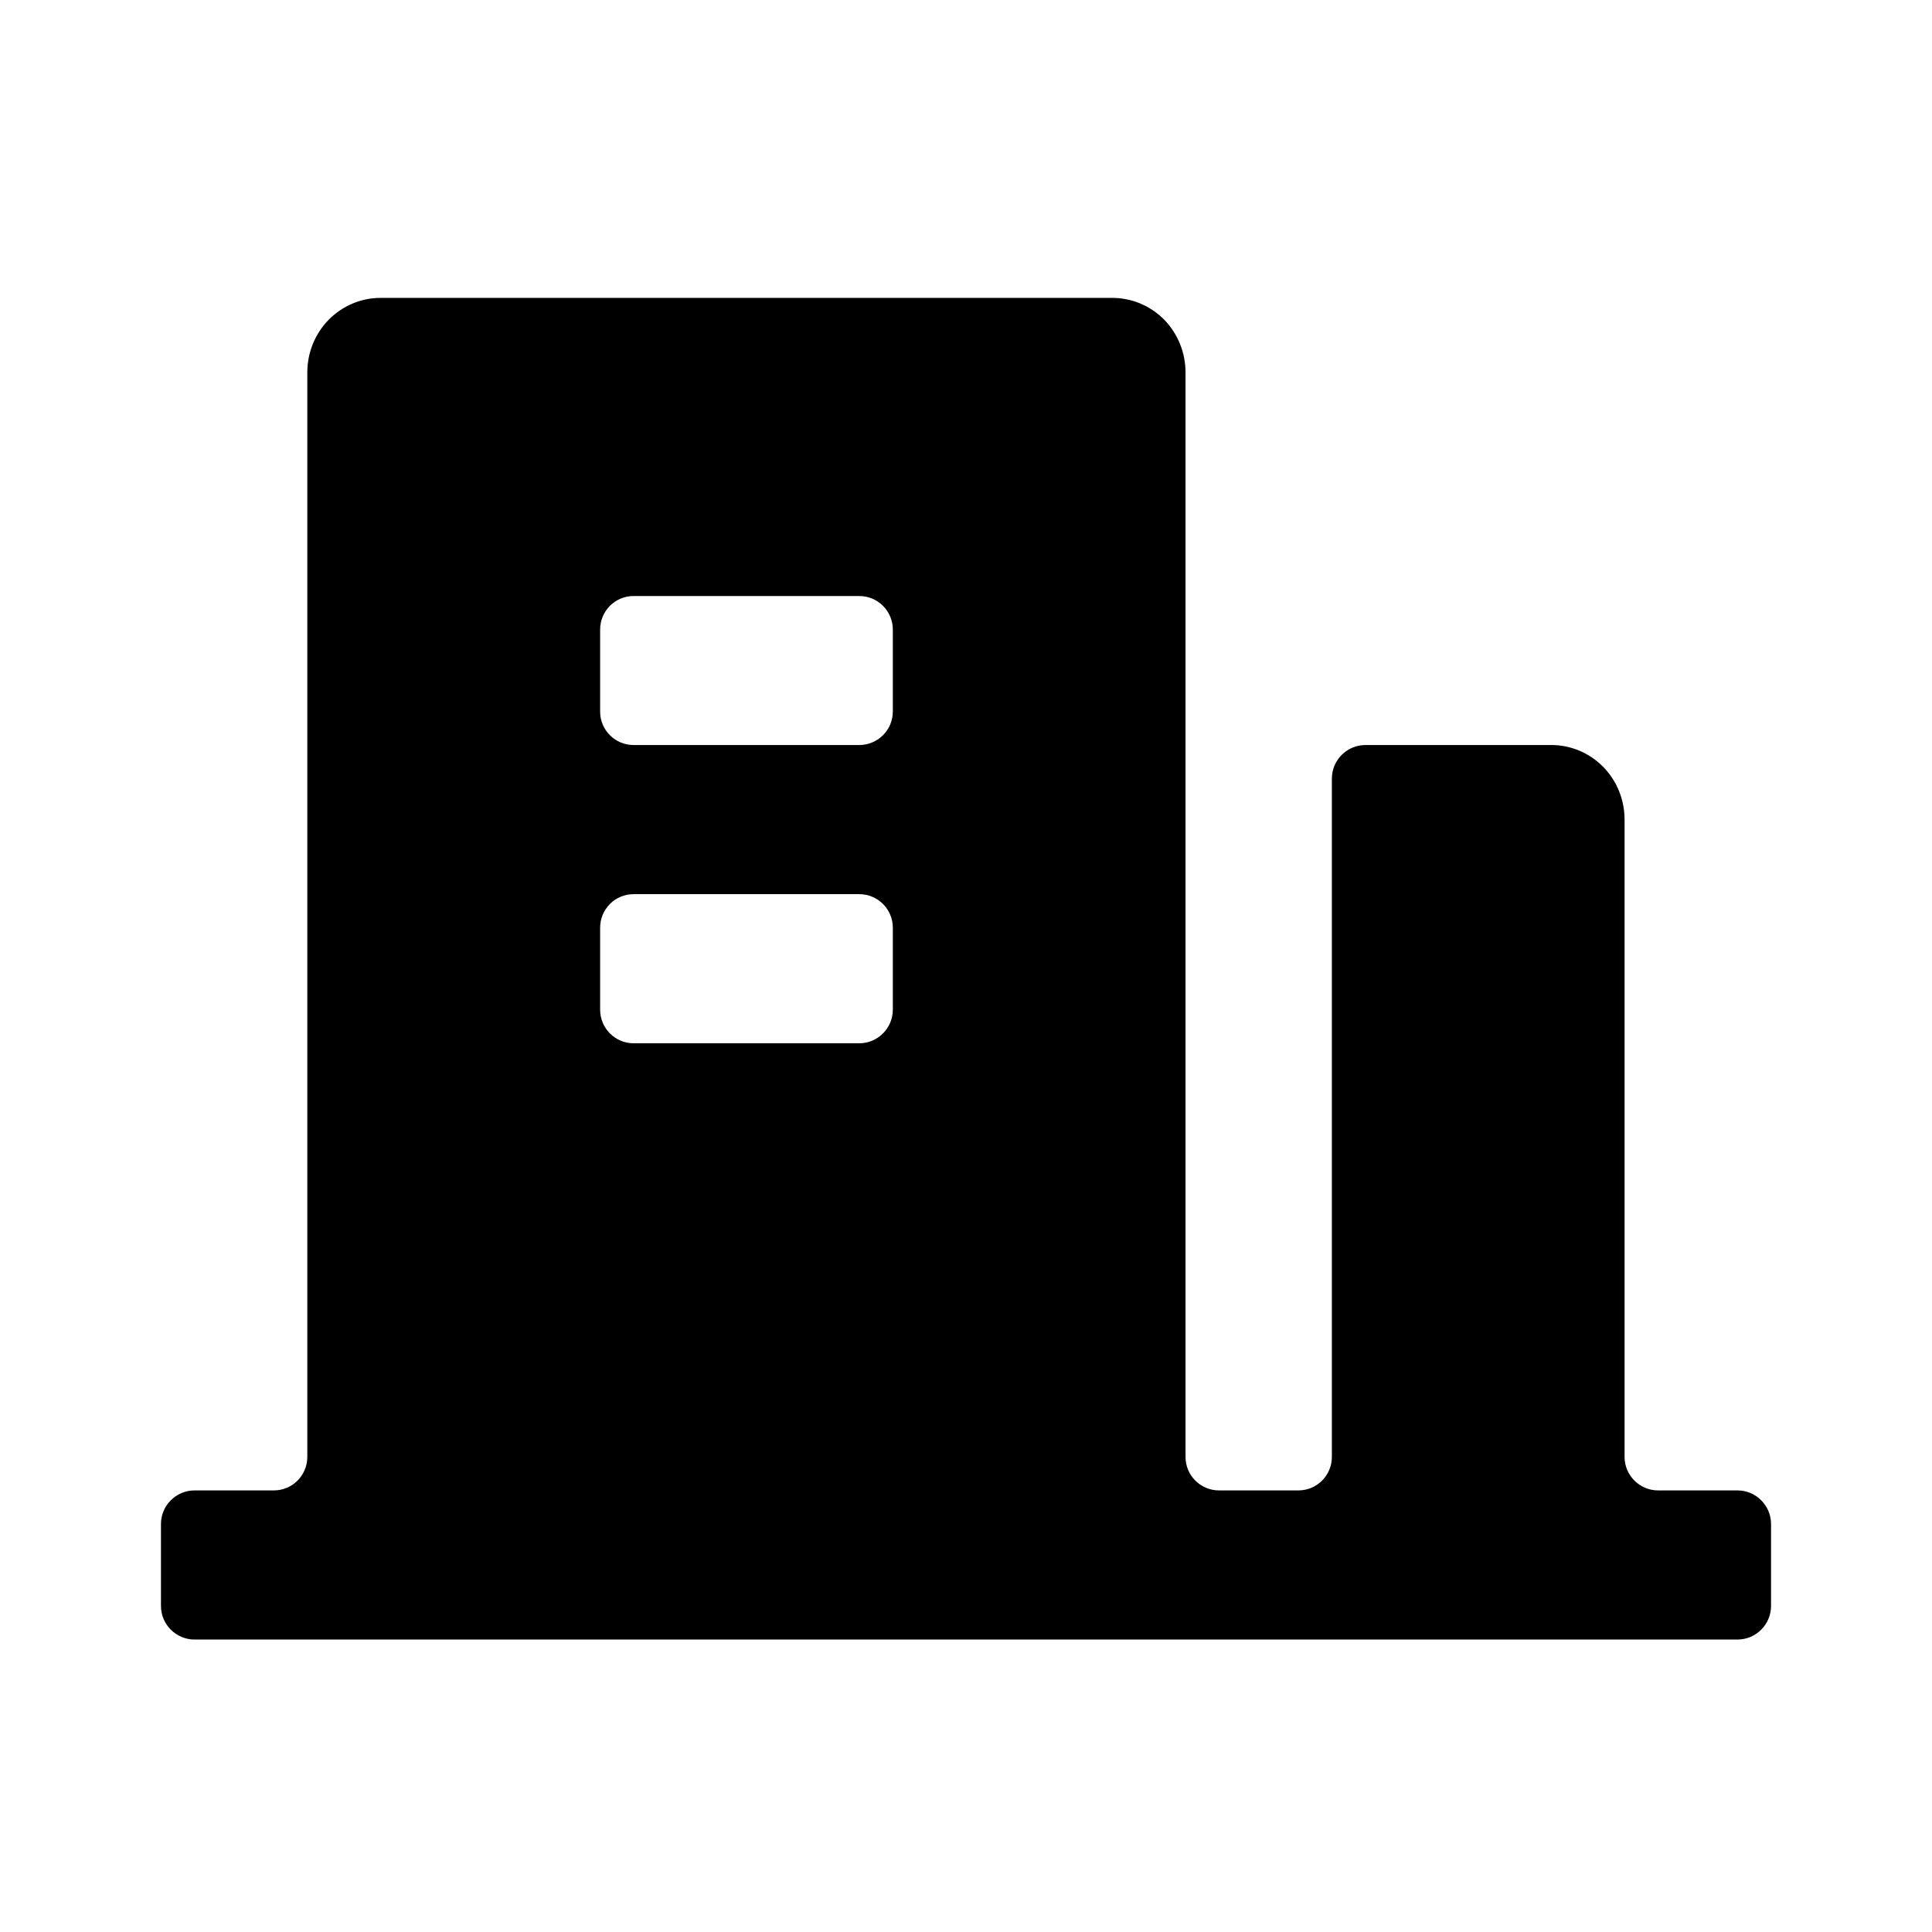
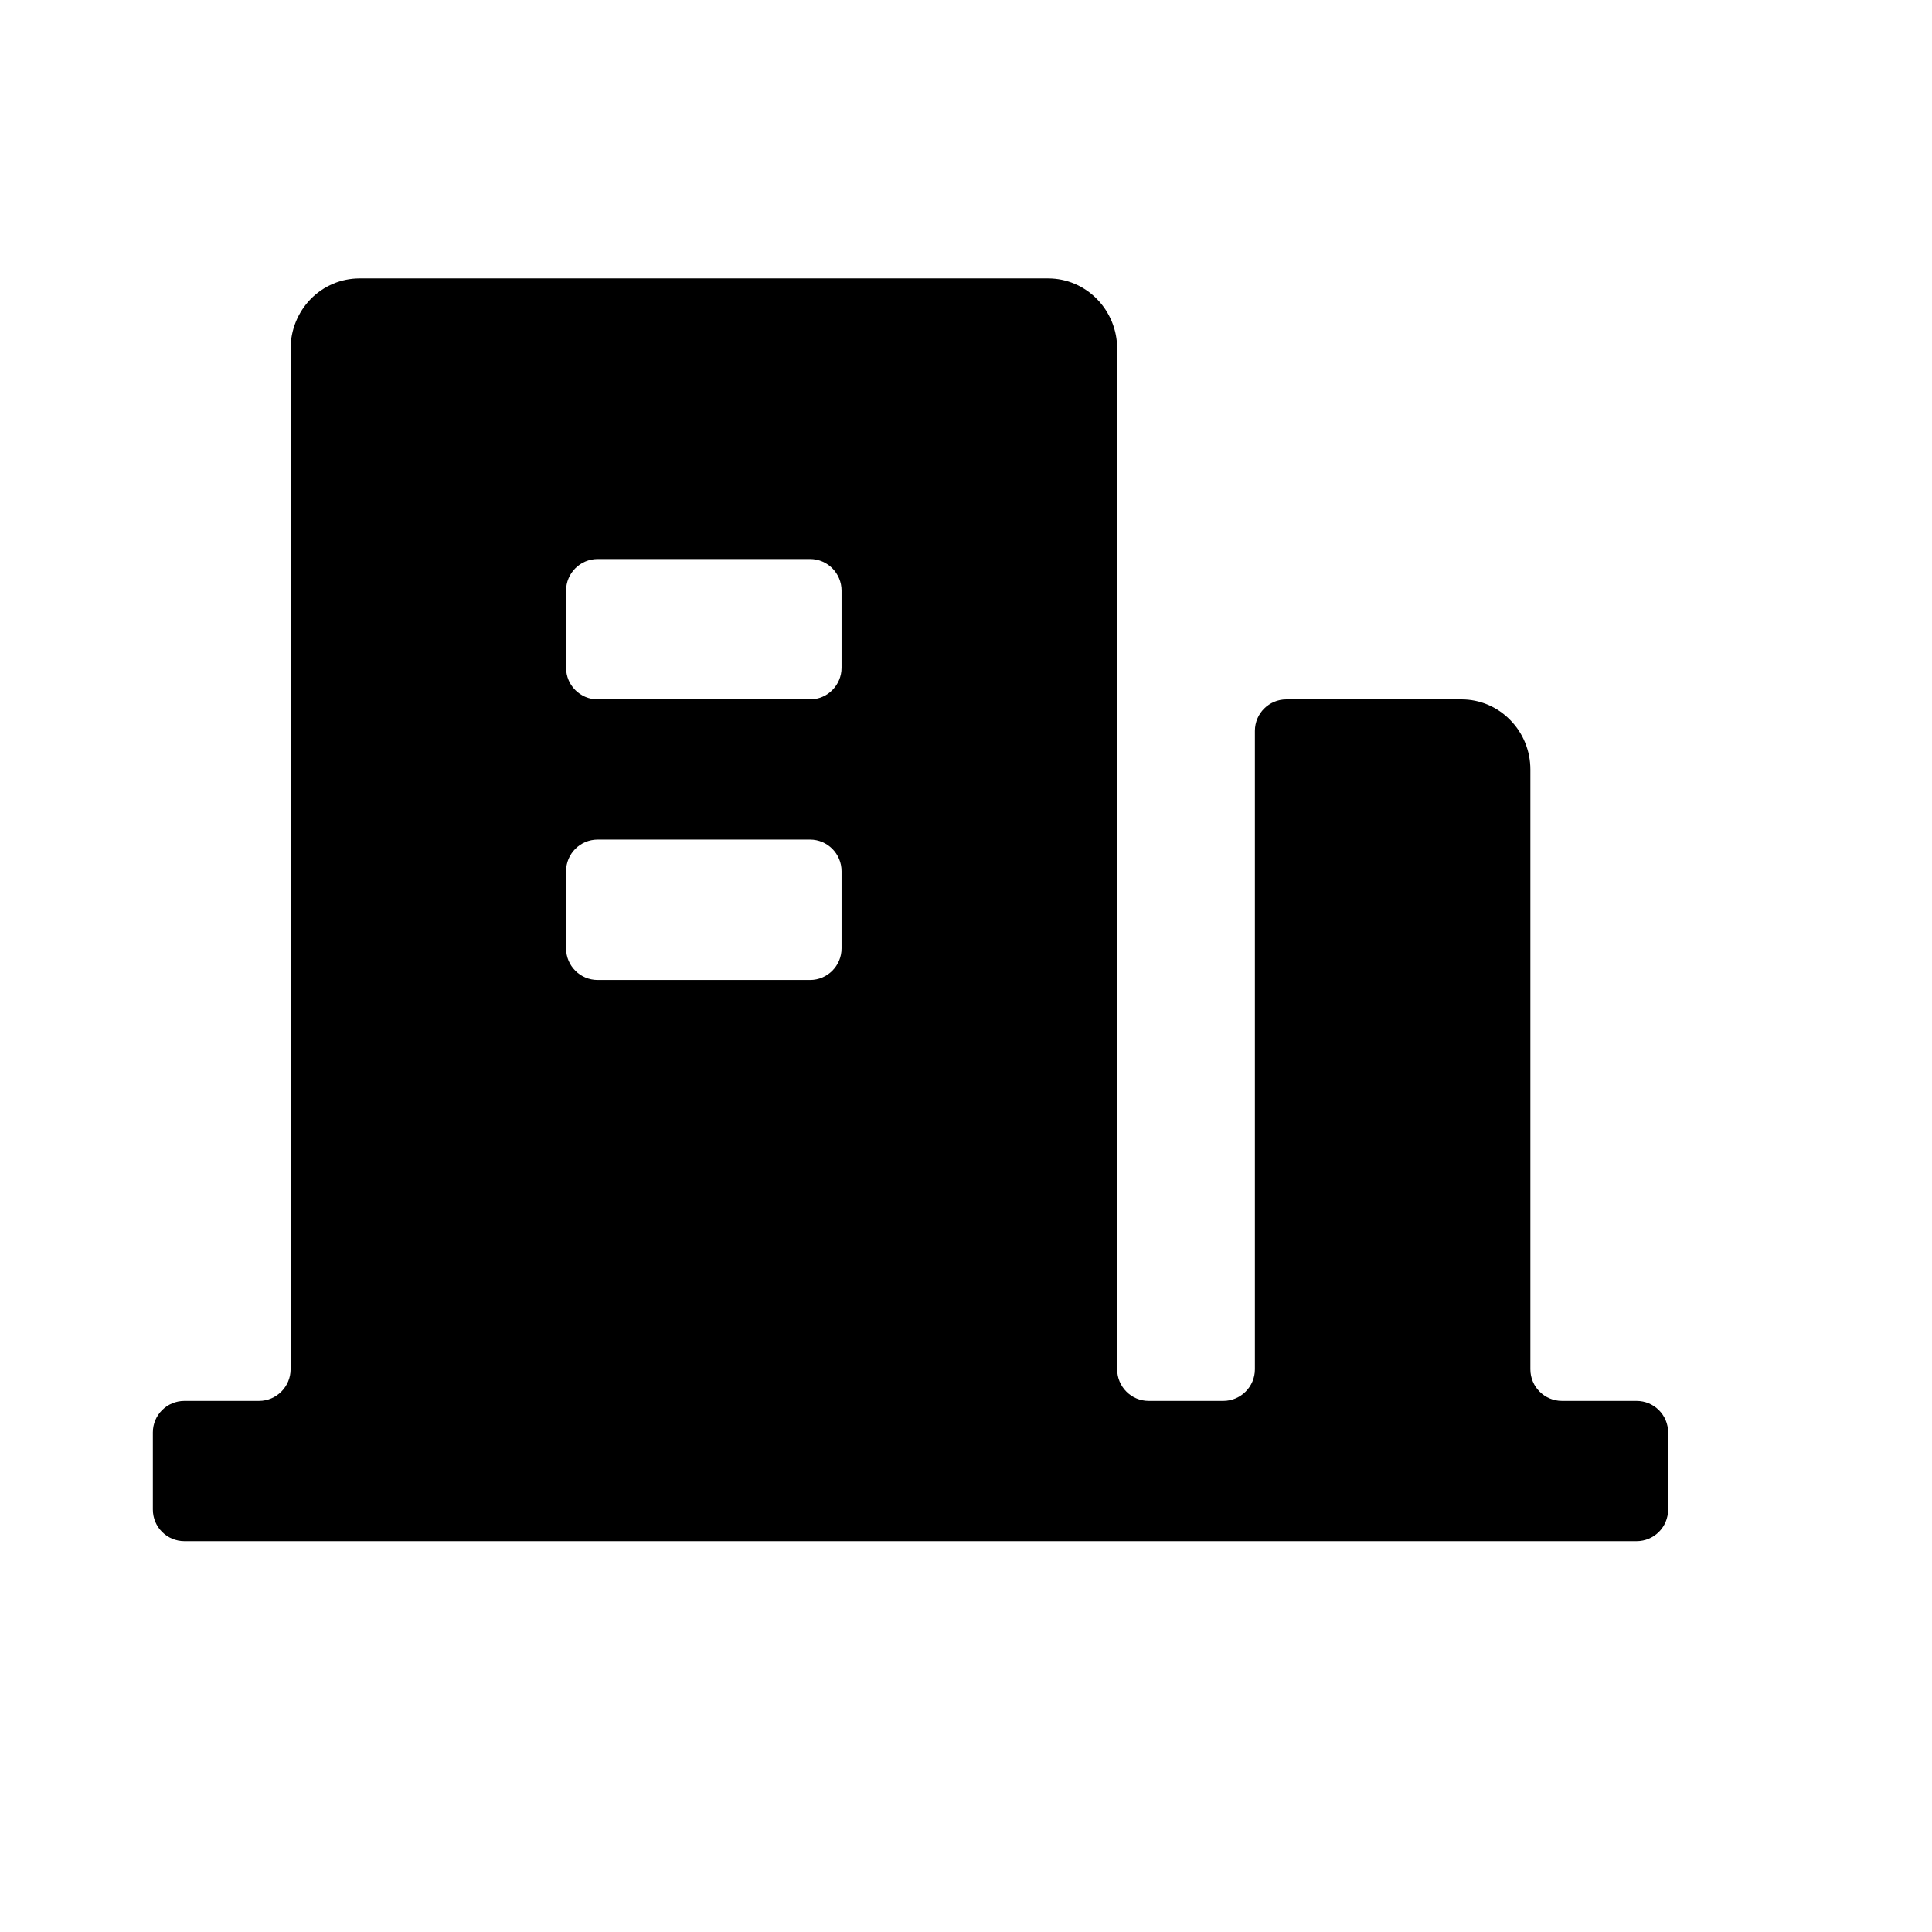
- <svg xmlns="http://www.w3.org/2000/svg" width="16" height="16" viewBox="0 0 16 16" fill="none">
-   <rect width="16" height="16" fill="none" />
-   <path d="M13.454 12.065C13.454 12.219 13.579 12.343 13.732 12.343H14.389C14.542 12.343 14.667 12.468 14.667 12.621V13.3C14.667 13.453 14.542 13.578 14.389 13.578H1.611C1.458 13.578 1.333 13.453 1.333 13.3V12.621C1.333 12.468 1.458 12.343 1.611 12.343H2.268C2.421 12.343 2.545 12.219 2.545 12.065V3.084C2.545 2.92 2.609 2.763 2.723 2.647C2.837 2.532 2.991 2.467 3.151 2.467H9.212C9.373 2.467 9.527 2.532 9.641 2.647C9.754 2.763 9.818 2.92 9.818 3.084V12.065C9.818 12.219 9.942 12.343 10.096 12.343H10.752C10.906 12.343 11.03 12.219 11.03 12.065V6.448C11.03 6.295 11.155 6.17 11.308 6.17H12.848C13.009 6.17 13.163 6.235 13.277 6.351C13.391 6.467 13.454 6.624 13.454 6.788V12.065ZM5.247 7.405C5.094 7.405 4.97 7.529 4.97 7.683V8.362C4.97 8.515 5.094 8.64 5.247 8.64H7.116C7.269 8.64 7.394 8.515 7.394 8.362V7.683C7.394 7.529 7.269 7.405 7.116 7.405H5.247ZM5.247 4.936C5.094 4.936 4.97 5.06 4.97 5.214V5.893C4.97 6.046 5.094 6.17 5.247 6.17H7.116C7.269 6.17 7.394 6.046 7.394 5.893V5.214C7.394 5.06 7.269 4.936 7.116 4.936H5.247Z" fill="black" />
+ <svg xmlns="http://www.w3.org/2000/svg" width="17" height="17" viewBox="0 0 17 17" fill="none">
+   <rect width="17" height="17" fill="none" />
+   <path d="M13.466 12.049C13.466 12.202 13.59 12.327 13.744 12.327H14.4C14.554 12.327 14.678 12.451 14.678 12.604V13.283C14.678 13.437 14.554 13.561 14.4 13.561H1.623C1.469 13.561 1.345 13.437 1.345 13.283V12.604C1.345 12.451 1.469 12.327 1.623 12.327H2.279C2.432 12.327 2.557 12.202 2.557 12.049V3.067C2.557 2.904 2.621 2.747 2.734 2.631C2.848 2.515 3.002 2.45 3.163 2.45H9.224C9.384 2.45 9.538 2.515 9.652 2.631C9.766 2.747 9.83 2.904 9.83 3.067V12.049C9.83 12.202 9.954 12.327 10.107 12.327H10.764C10.917 12.327 11.042 12.202 11.042 12.049V6.431C11.042 6.278 11.166 6.154 11.319 6.154H12.86C13.021 6.154 13.175 6.219 13.288 6.335C13.402 6.45 13.466 6.607 13.466 6.771V12.049ZM5.259 7.388C5.105 7.388 4.981 7.513 4.981 7.666V8.345C4.981 8.498 5.105 8.623 5.259 8.623H7.128C7.281 8.623 7.405 8.498 7.405 8.345V7.666C7.405 7.513 7.281 7.388 7.128 7.388H5.259ZM5.259 4.919C5.105 4.919 4.981 5.044 4.981 5.197V5.876C4.981 6.029 5.105 6.154 5.259 6.154H7.128C7.281 6.154 7.405 6.029 7.405 5.876V5.197C7.405 5.044 7.281 4.919 7.128 4.919H5.259Z" fill="black" />
</svg>
